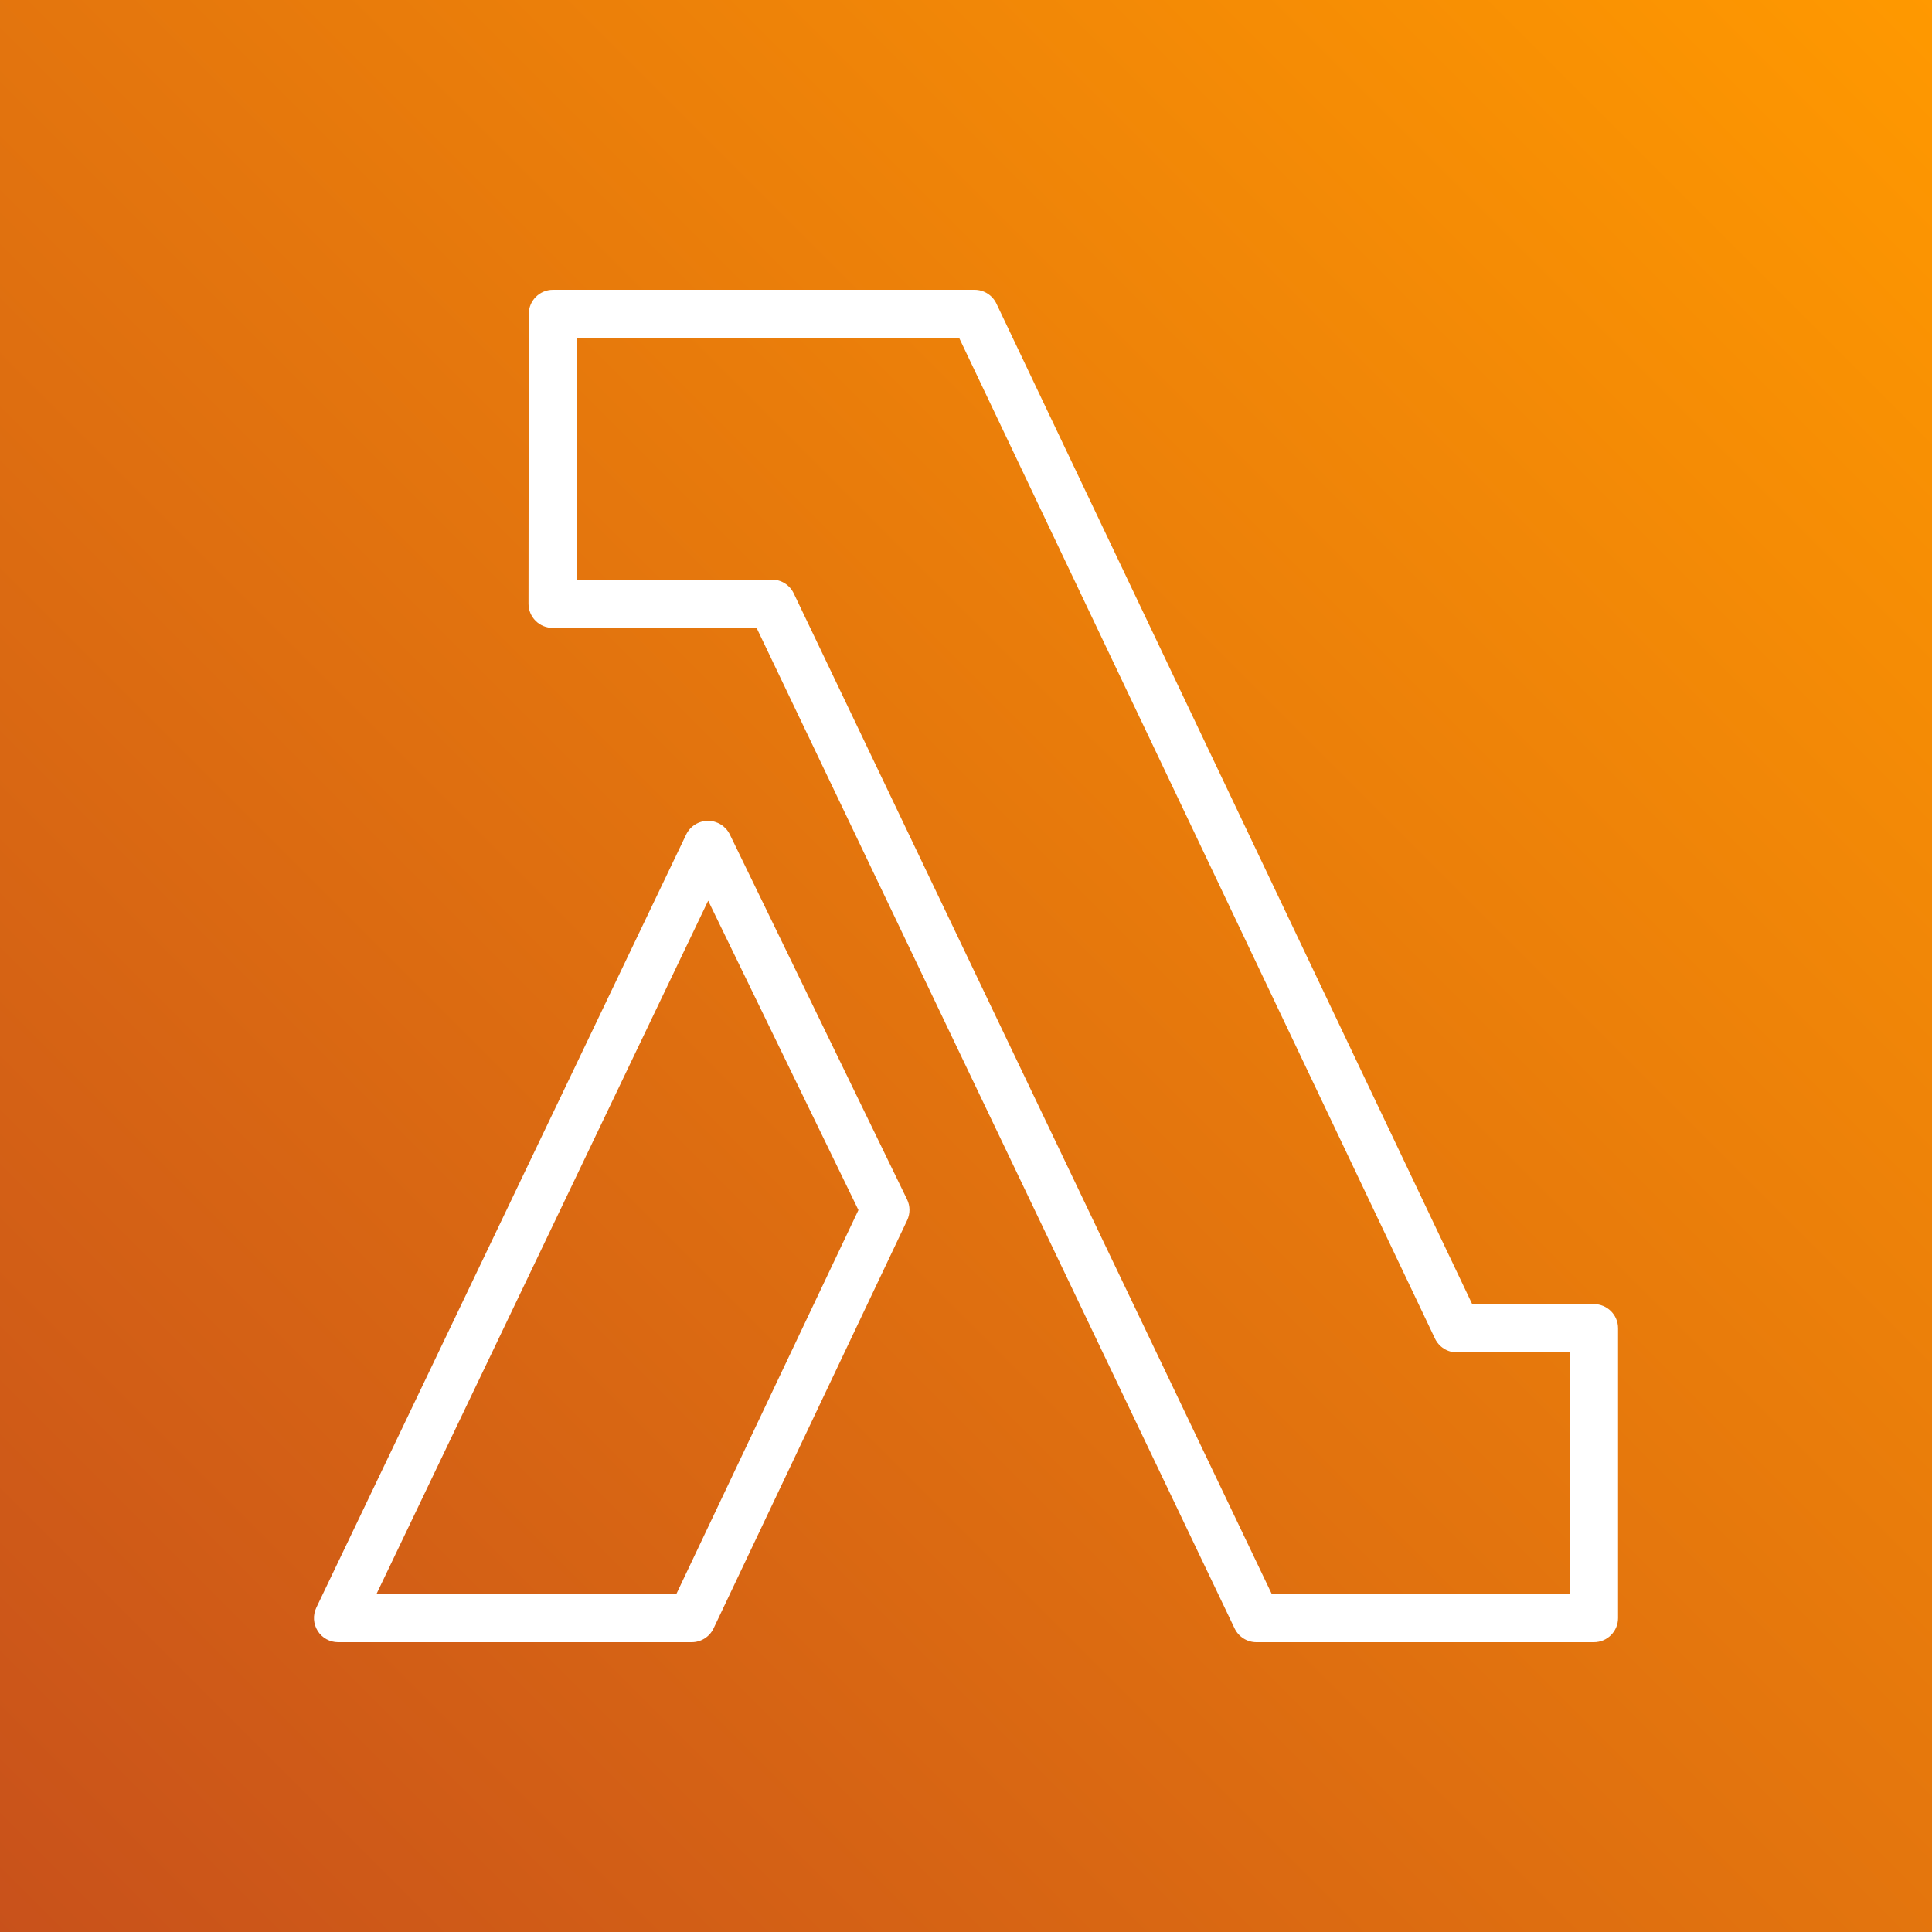
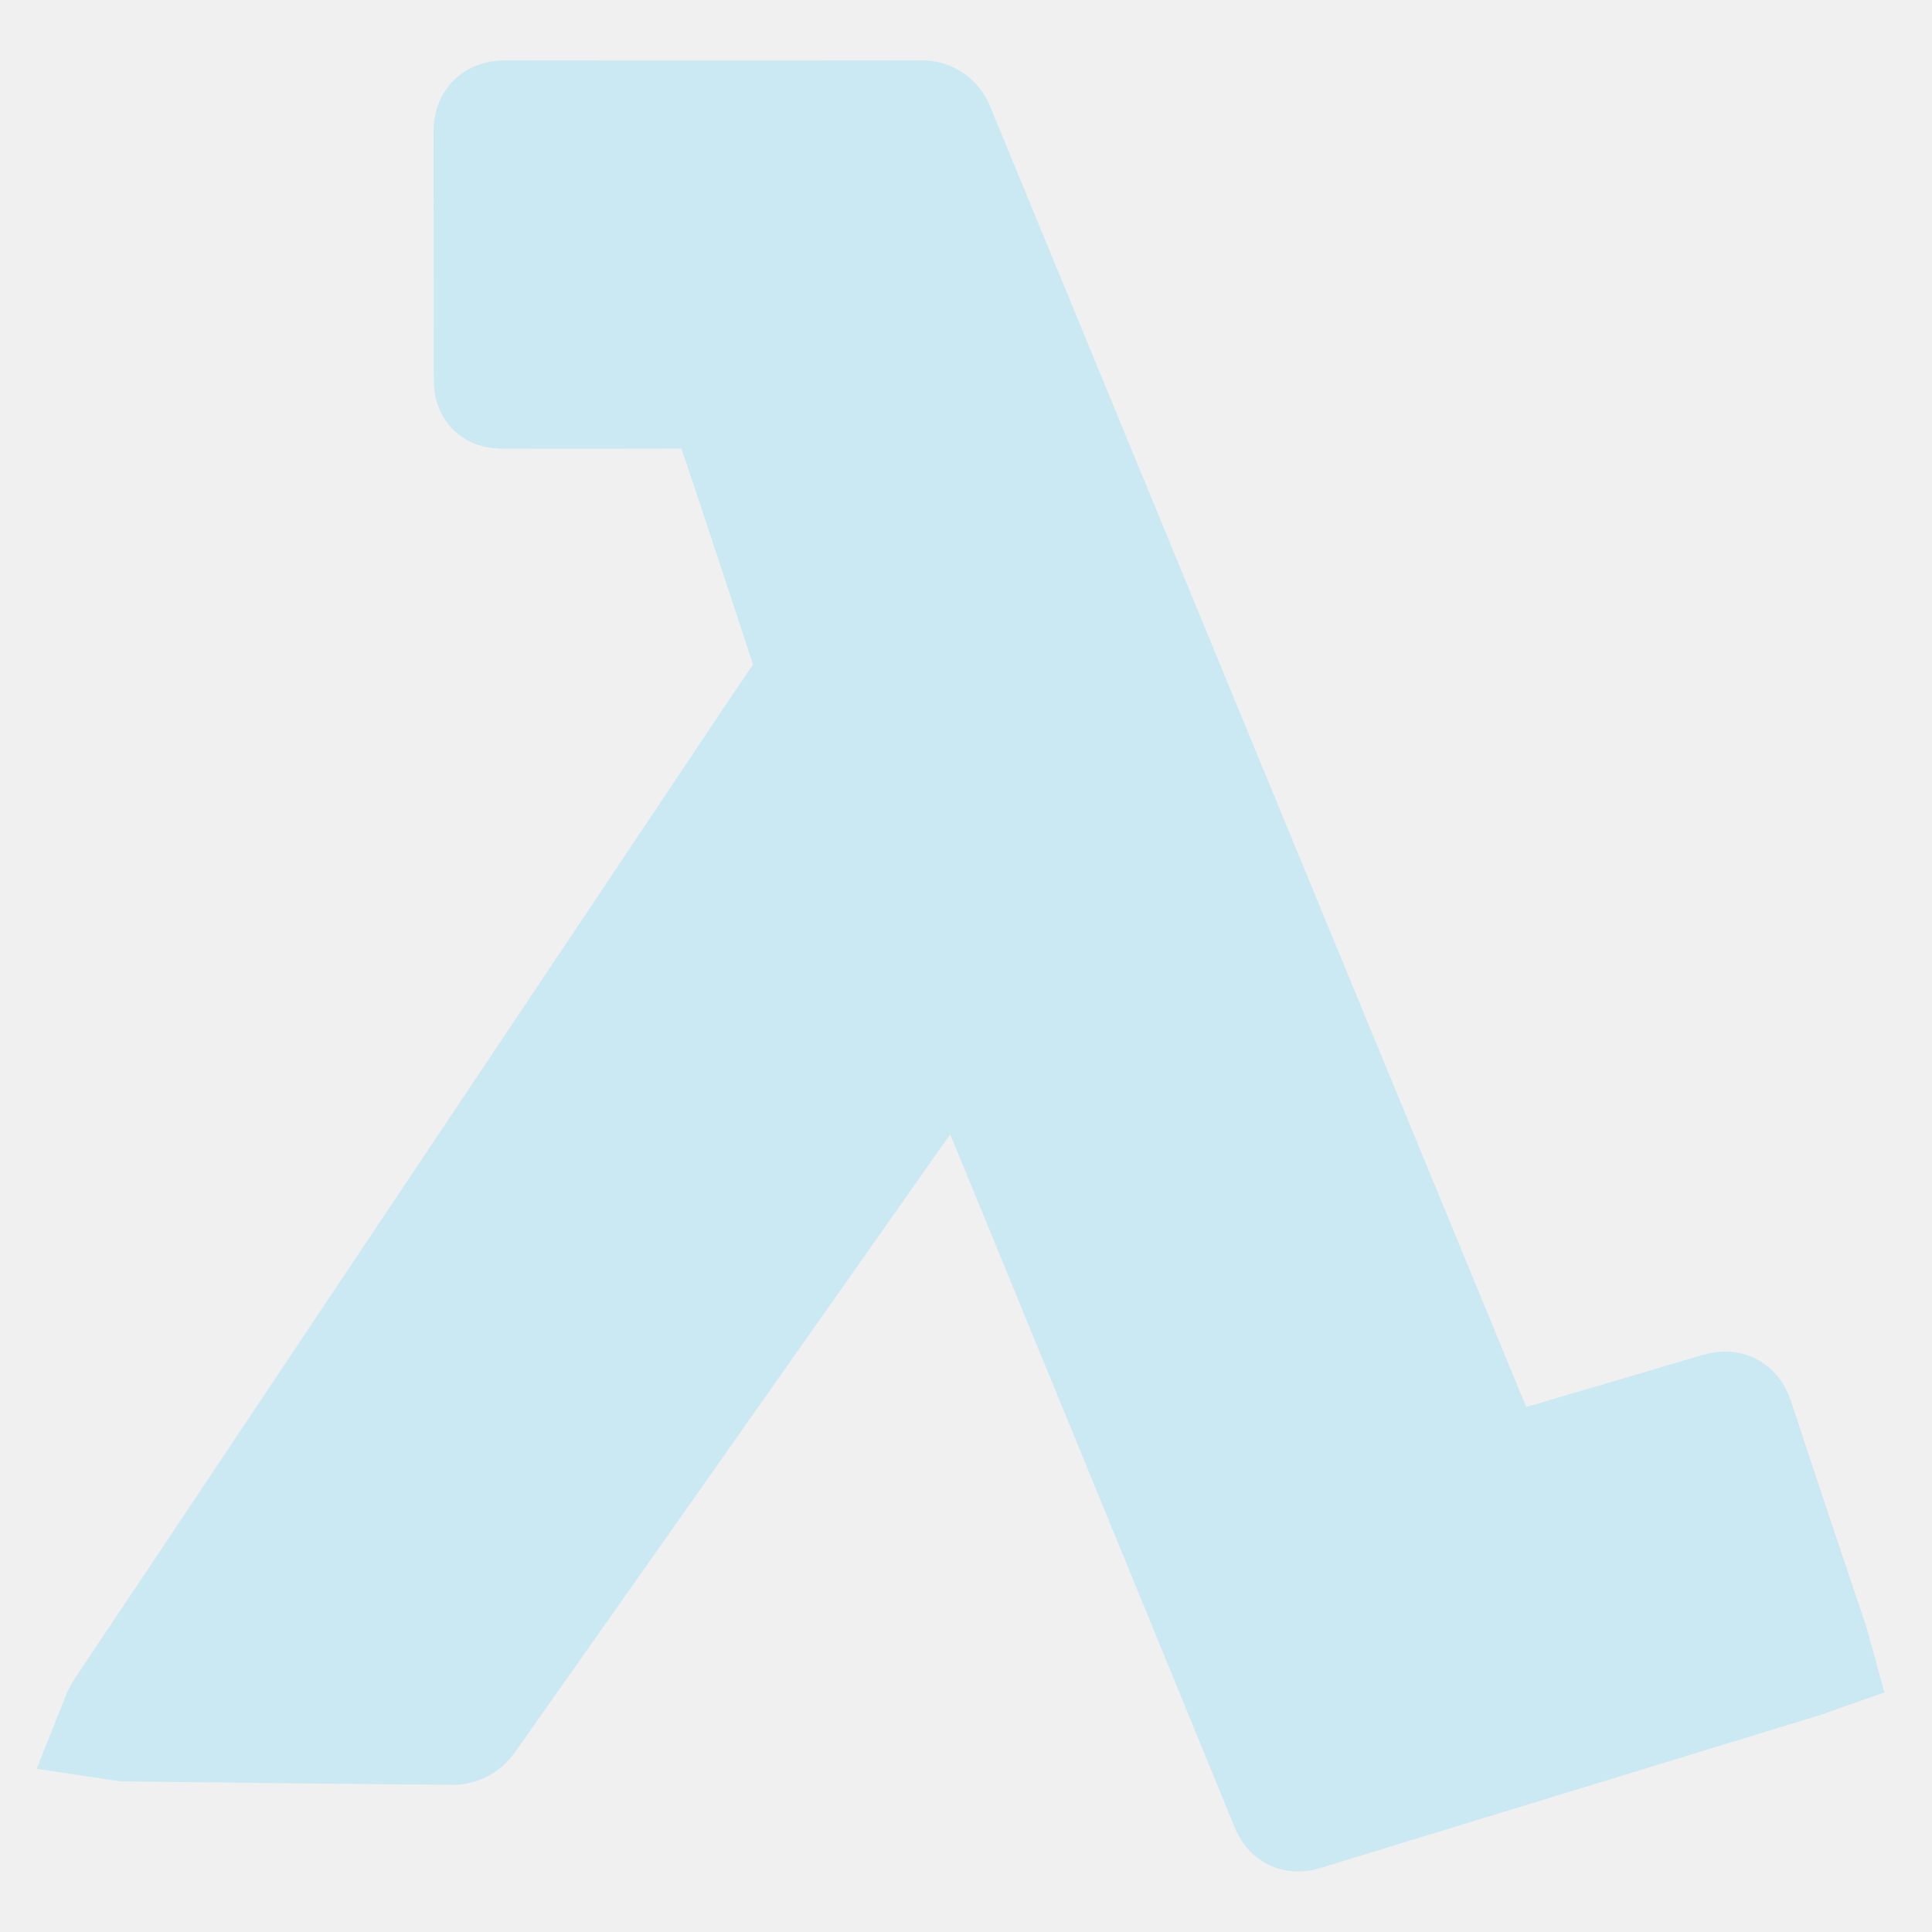
- <svg xmlns="http://www.w3.org/2000/svg" width="80px" height="80px" viewBox="0 0 80 80" version="1.1">
-   <defs>
-     <linearGradient x1="0%" y1="100%" x2="100%" y2="0%" id="linearGradient-1">
-       <stop stop-color="#C8511B" offset="0%" />
-       <stop stop-color="#FF9900" offset="100%" />
-     </linearGradient>
-   </defs>
-   <g id="Icon-Architecture/64/Arch_AWS-Lambda_64" stroke="none" stroke-width="1" fill="none" fill-rule="evenodd">
-     <g id="Icon-Architecture-BG/64/Compute" fill="url(#linearGradient-1)">
-       <rect id="Rectangle" x="0" y="0" width="80" height="80" />
-     </g>
-     <path d="M28.008,66 L15.591,66 L29.324,37.296 L35.546,50.106 L28.008,66 Z M30.22,34.553 C30.051,34.208 29.7,33.989 29.318,33.989 L29.315,33.989 C28.929,33.99 28.578,34.211 28.412,34.558 L13.098,66.569 C12.95,66.879 12.971,67.243 13.155,67.534 C13.337,67.824 13.658,68 14.002,68 L28.642,68 C29.03,68 29.382,67.777 29.548,67.428 L37.564,50.528 C37.693,50.254 37.692,49.937 37.559,49.665 L30.22,34.553 Z M64.995,66 L52.659,66 L32.867,24.57 C32.701,24.222 32.349,24 31.962,24 L23.89,24 L23.899,14 L39.72,14 L59.42,55.429 C59.586,55.777 59.939,56 60.326,56 L64.995,56 L64.995,66 Z M65.998,54 L60.96,54 L41.259,12.571 C41.094,12.223 40.741,12 40.353,12 L22.898,12 C22.345,12 21.896,12.447 21.895,12.999 L21.884,24.999 C21.884,25.265 21.989,25.519 22.178,25.707 C22.365,25.895 22.62,26 22.887,26 L31.329,26 L51.122,67.43 C51.289,67.778 51.639,68 52.026,68 L65.998,68 C66.552,68 67,67.552 67,67 L67,55 C67,54.448 66.552,54 65.998,54 L65.998,54 Z" id="AWS-Lambda_Icon_64_Squid" fill="#FFFFFF" />
+ <svg xmlns="http://www.w3.org/2000/svg" width="800px" height="800px" viewBox="0 0 16 16" fill="none" stroke="#cae9f2">
+   <g id="SVGRepo_bgCarrier" stroke-width="0" />
+   <g id="SVGRepo_tracerCarrier" stroke-linecap="round" stroke-linejoin="round" />
+   <g id="SVGRepo_iconCarrier">
+     <path fill="#cae9f2" d="M7.983 8.37c-.053.073-.098.133-.141.194L5.775 11.5c-.64.91-1.282 1.82-1.924 2.73a.128.128 0 01-.092.051c-.906-.007-1.813-.017-2.719-.028-.01 0-.02-.003-.04-.006a.455.455 0 01.025-.053 13977.496 13977.496 0 015.446-8.146c.092-.138.188-.273.275-.413a.165.165 0 00.018-.124c-.167-.515-.338-1.03-.508-1.543-.073-.22-.15-.44-.218-.66-.022-.072-.059-.094-.134-.093-.57.002-1.136.001-1.704.001-.108 0-.108 0-.108-.103 0-.674 0-1.347-.002-2.021 0-.075.026-.092.099-.092 1.143.002 2.286.002 3.43 0a.113.113 0 01.076.017.107.107 0 01.045.061 18266.184 18266.184 0 003.92 9.51c.218.53.438 1.059.654 1.59.026.064.053.076.12.056.6-.178 1.2-.352 1.8-.531.075-.023.102-.008.126.064.204.62.412 1.239.62 1.858l.02.073c-.043.015-.083.032-.124.043l-4.085 1.25c-.065.02-.085 0-.106-.054l-1.25-3.048-1.226-2.984-.183-.449c-.01-.026-.023-.048-.043-.087z" />
  </g>
</svg>
